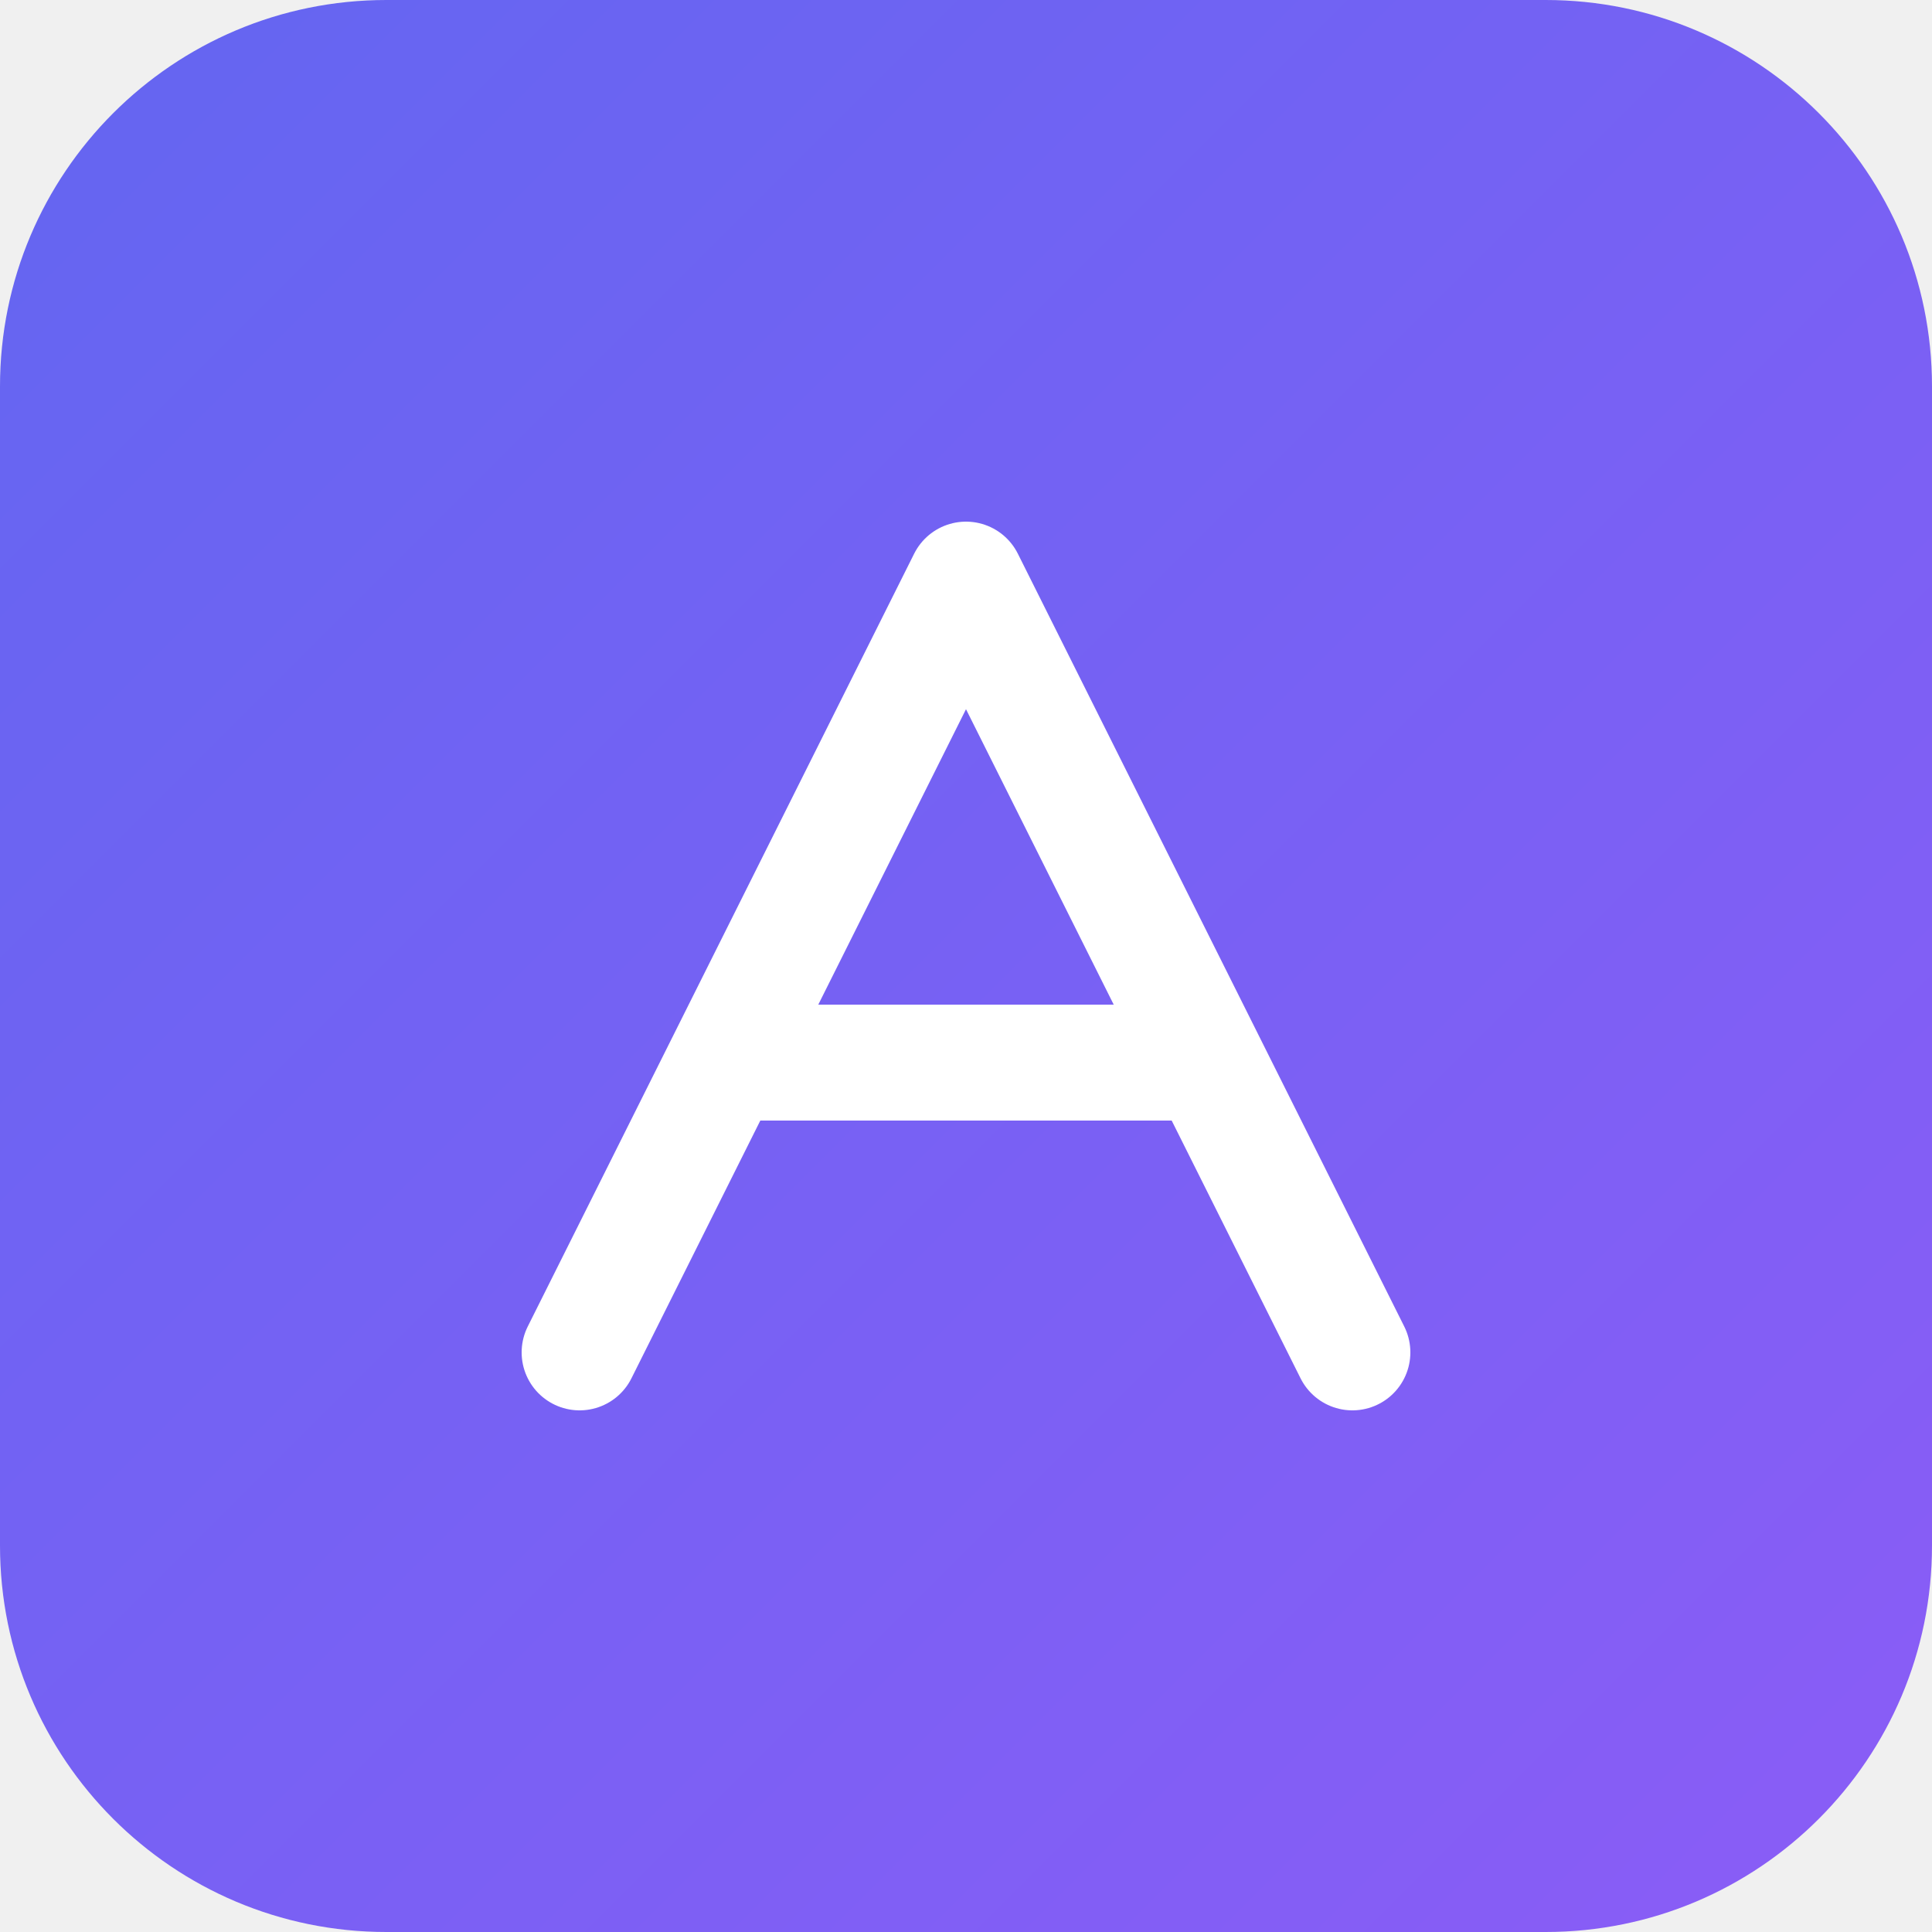
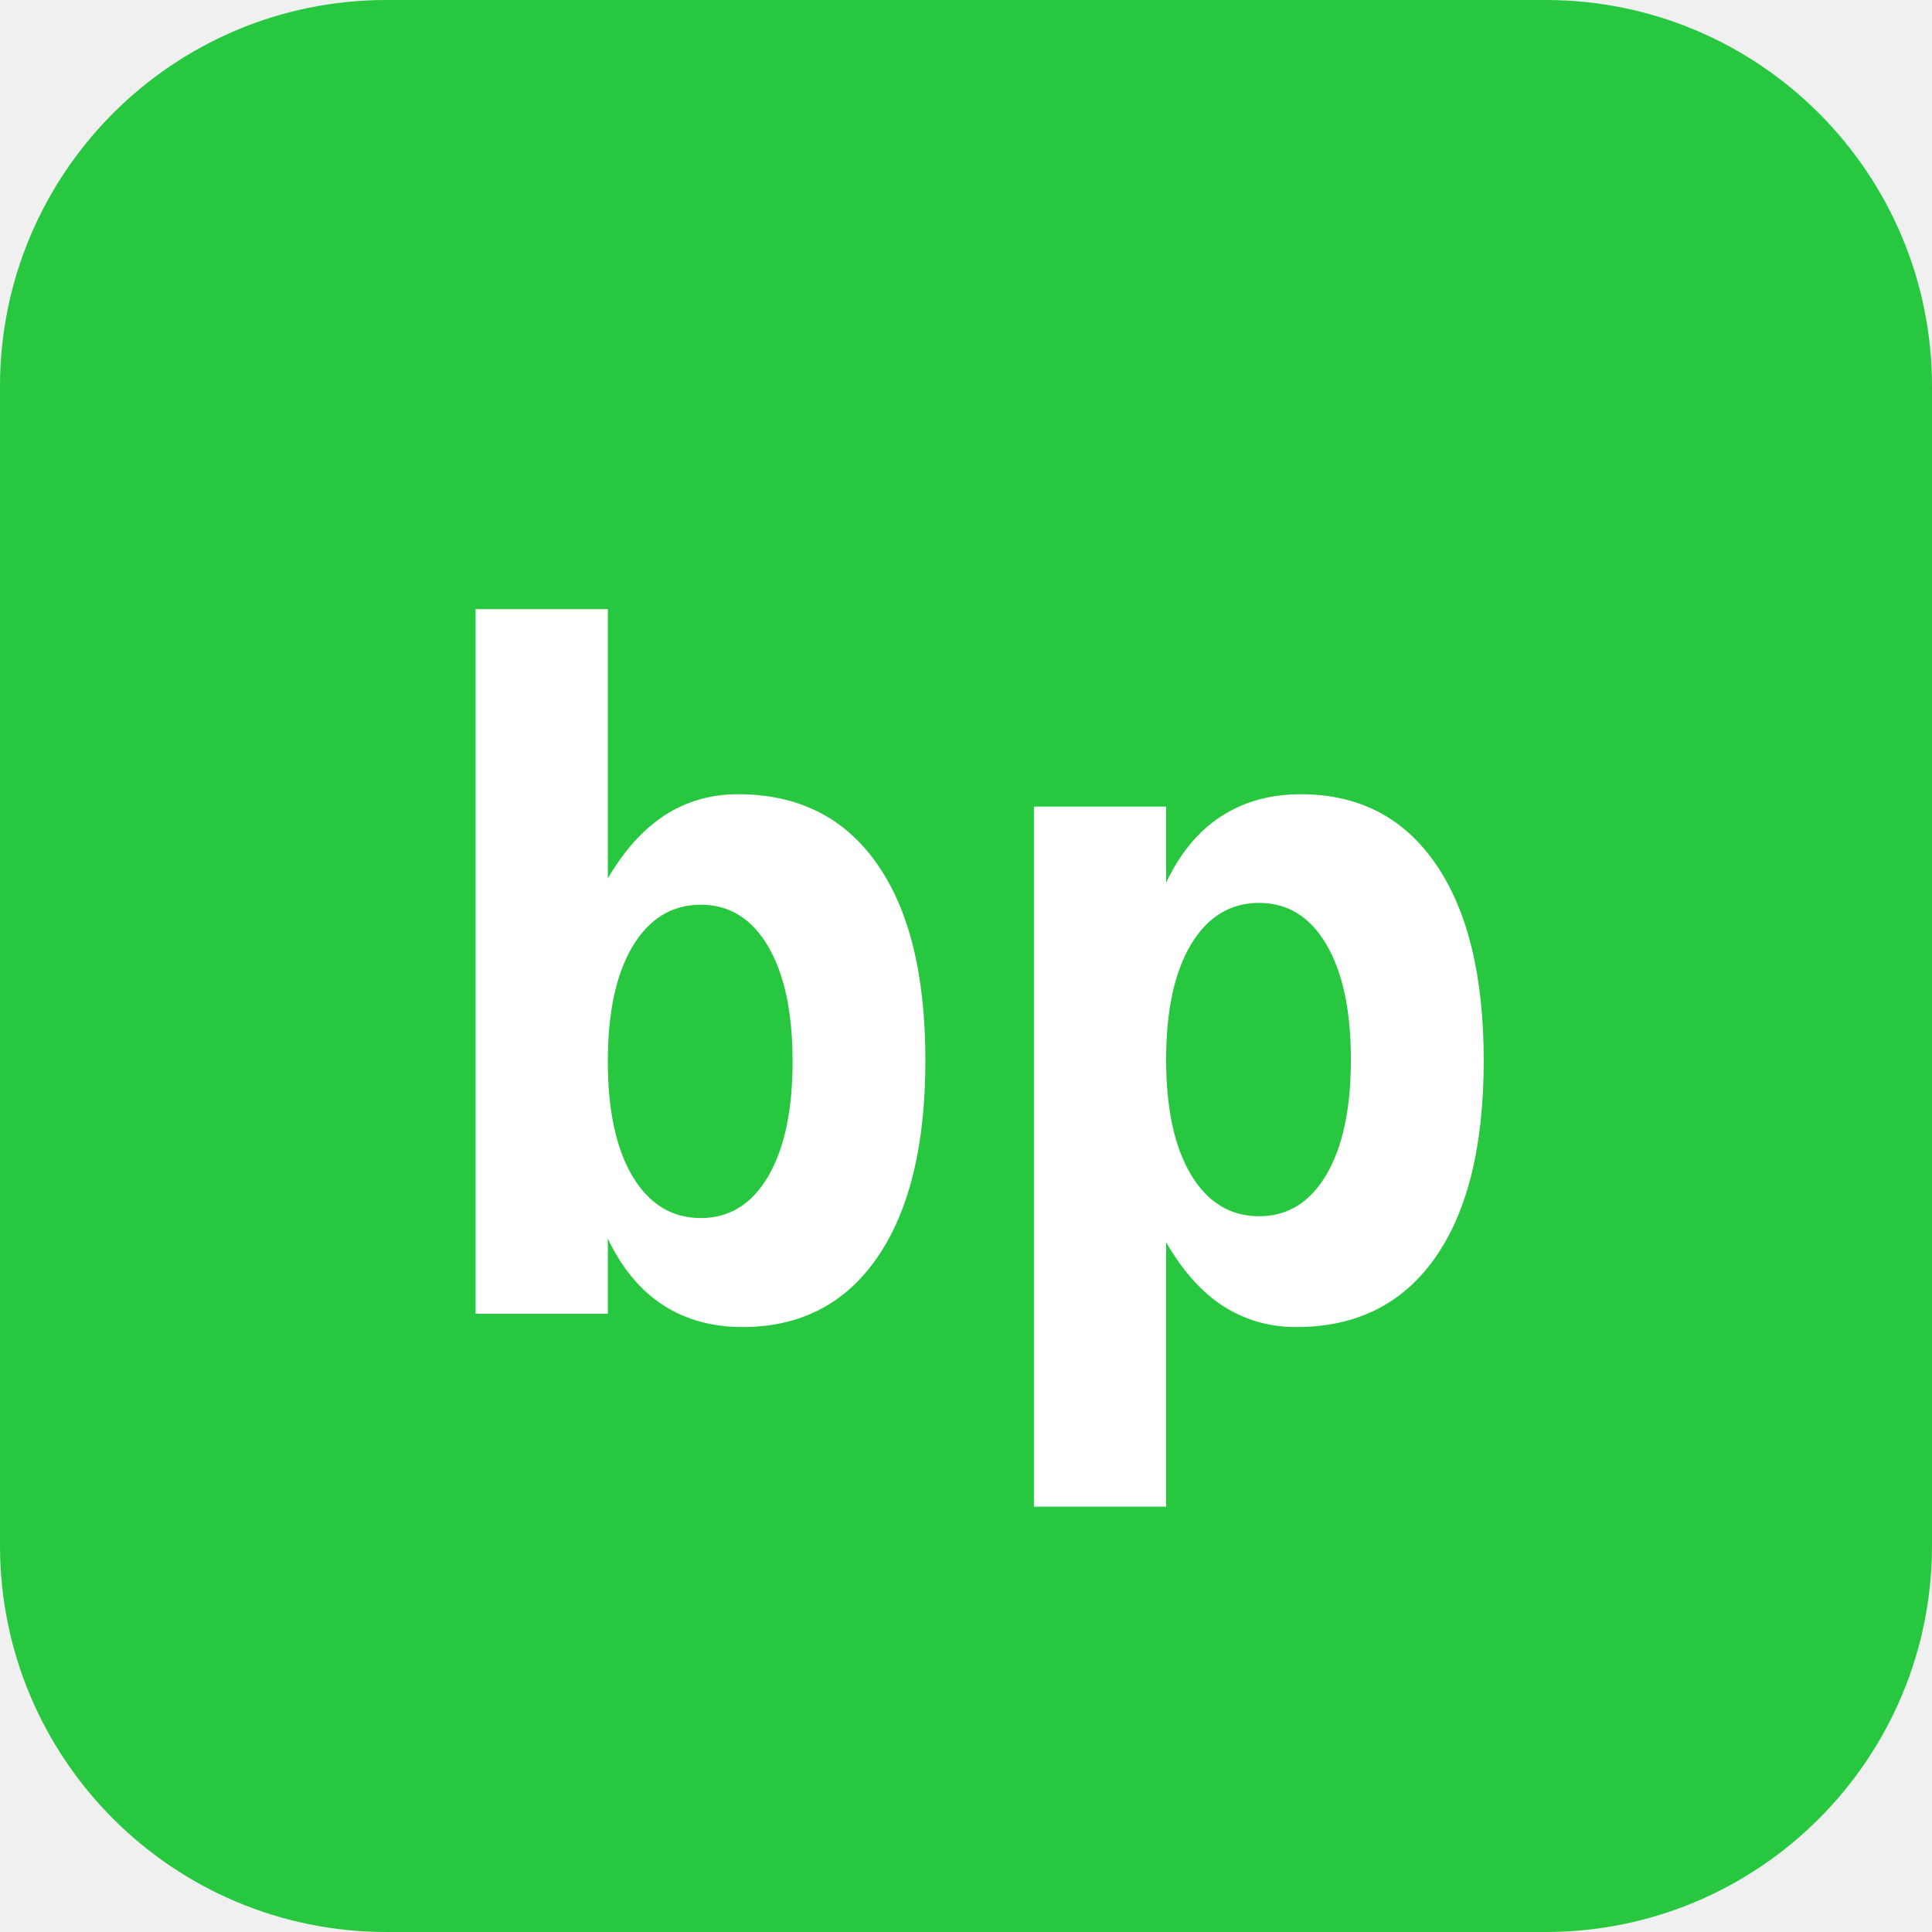
<svg xmlns="http://www.w3.org/2000/svg" viewBox="0 0 100 100">
-   <defs>
-     <linearGradient id="grad" x1="0%" y1="0%" x2="100%" y2="100%">
-       <stop offset="0%" style="stop-color:#6366f1;stop-opacity:1" />
-       <stop offset="100%" style="stop-color:#8b5cf6;stop-opacity:1" />
-     </linearGradient>
-   </defs>
-   <rect width="100" height="100" rx="20" fill="url(#grad)" />
-   <path d="M30 70 L50 30 L70 70 M38 55 L62 55" stroke="white" stroke-width="6" fill="none" stroke-linecap="round" stroke-linejoin="round" />
+   <rect width="100" height="100" rx="20" fill="#27C840" />
+   <text x="50" y="68" font-family="JetBrains Mono, monospace" font-size="48" font-weight="bold" fill="white" text-anchor="middle">bp</text>
</svg>
